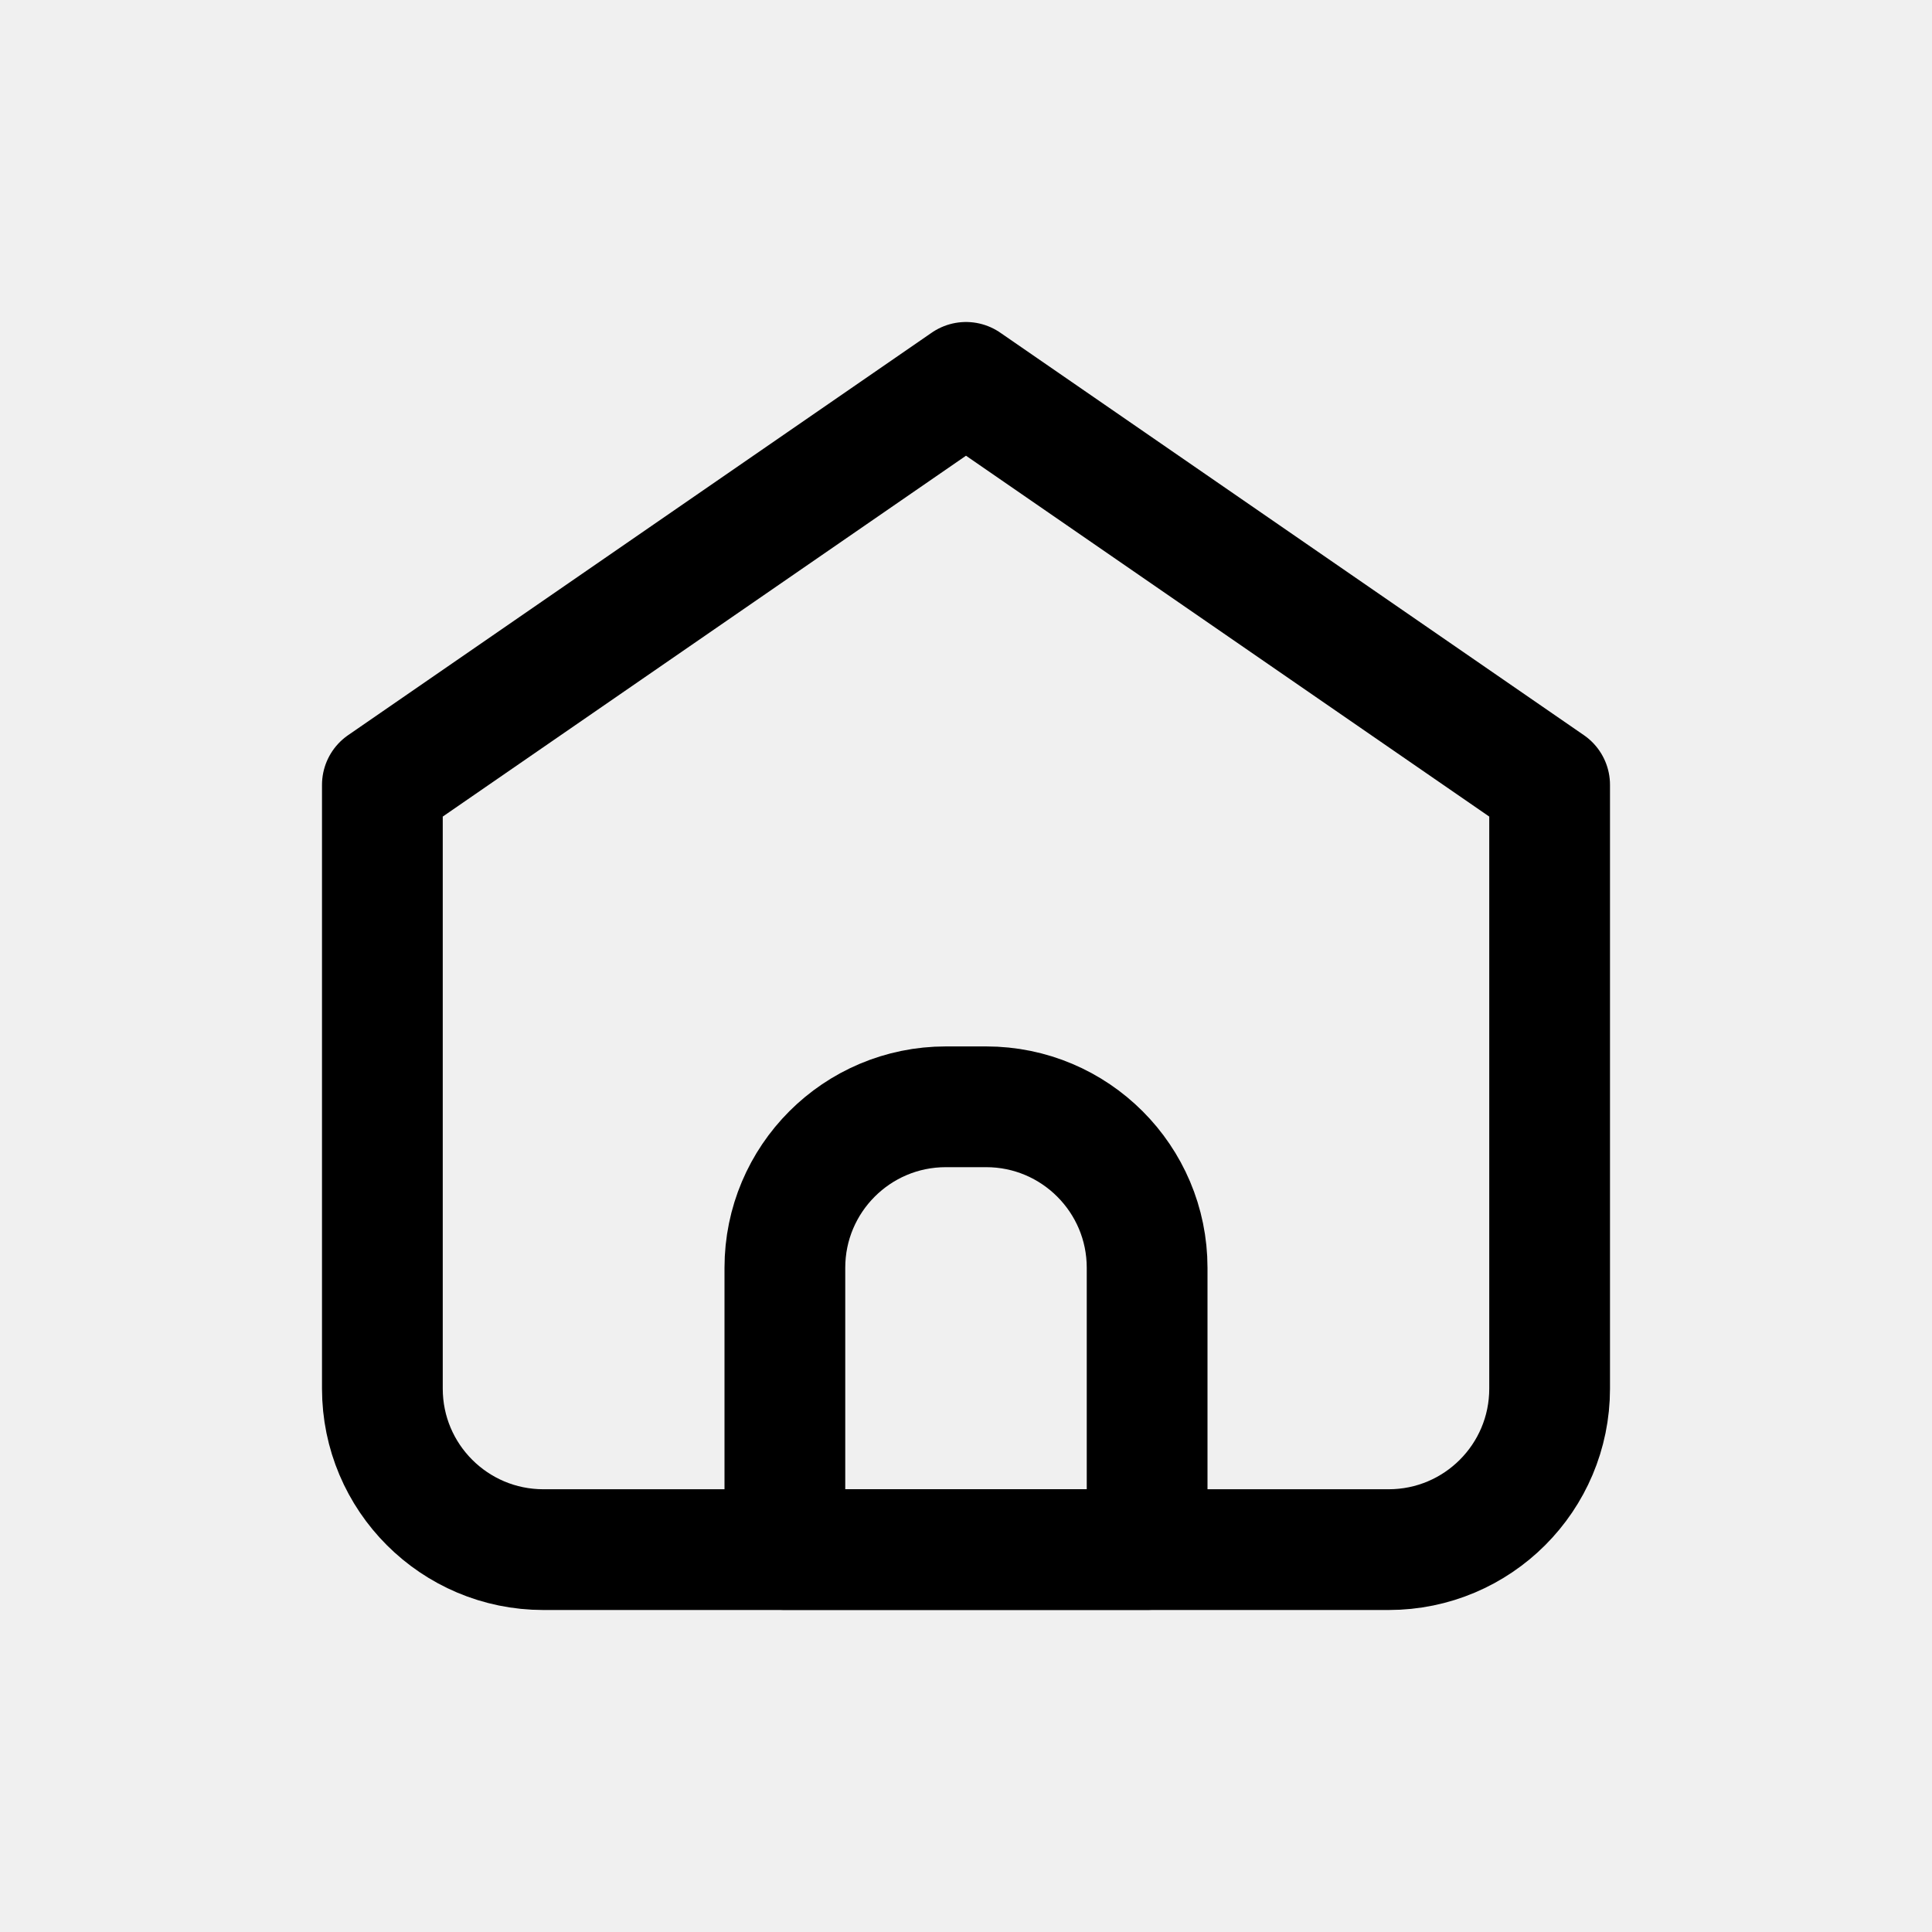
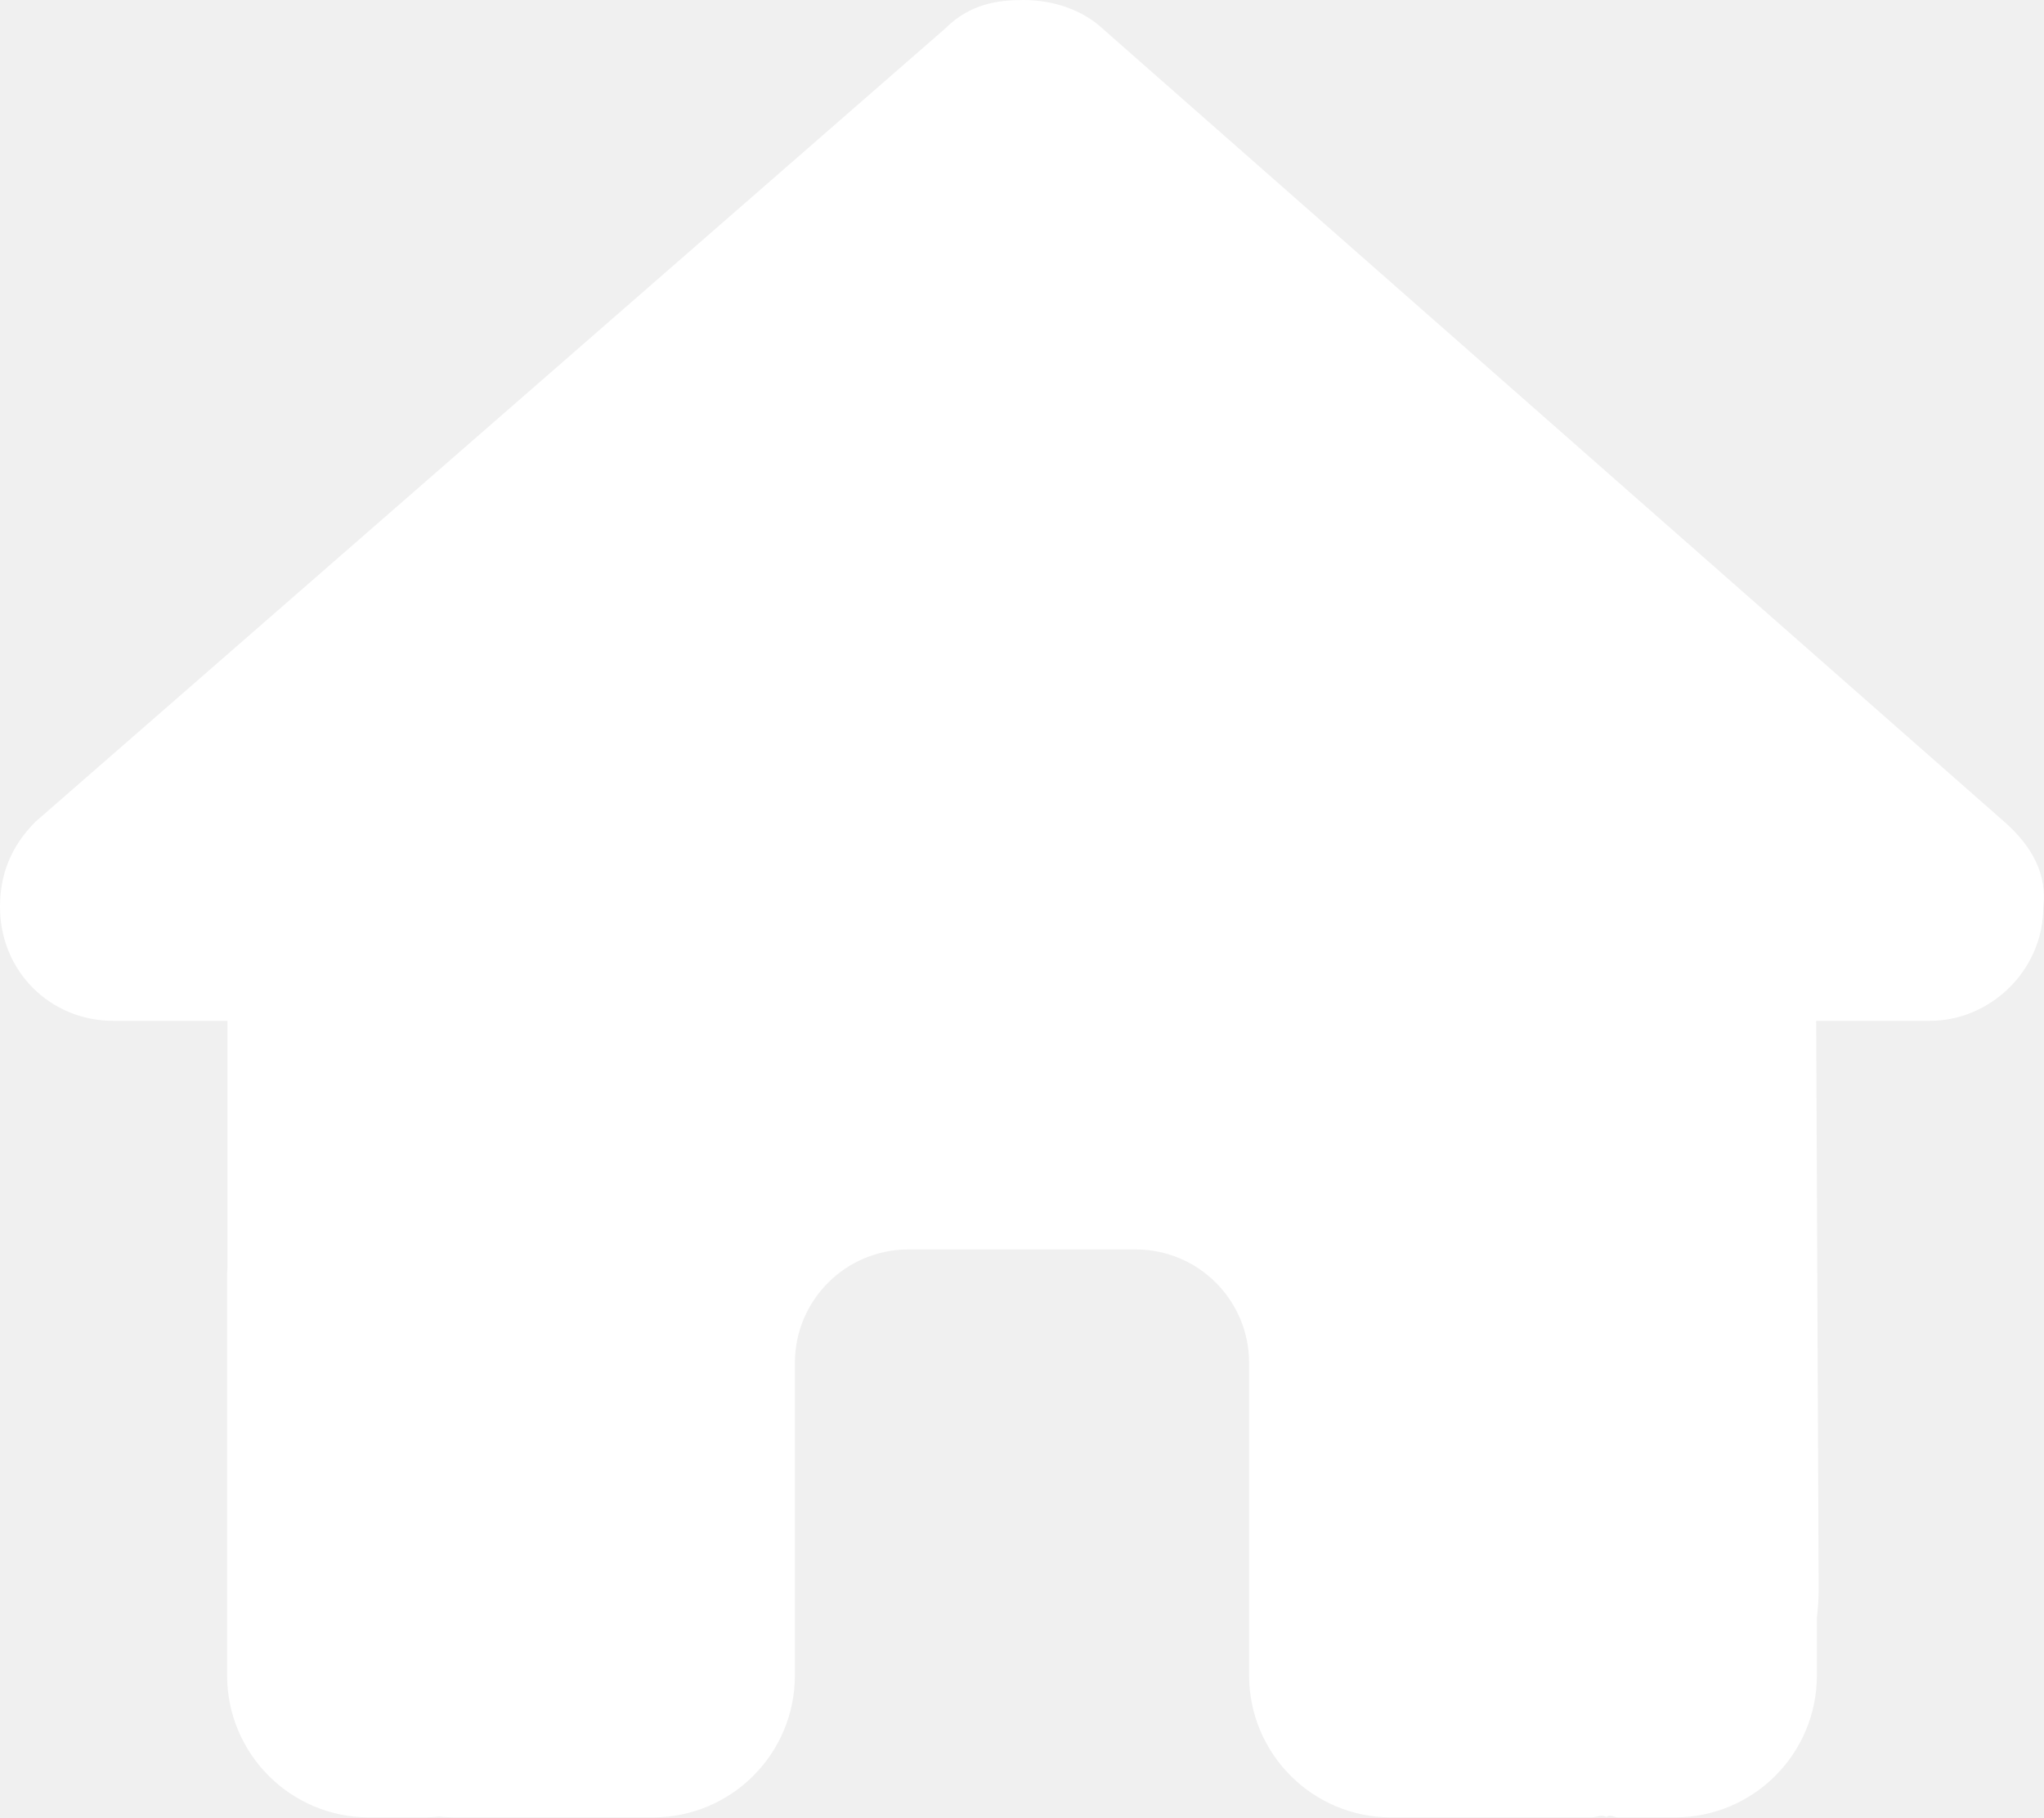
- <svg width="24" height="24" fill="none" viewBox="0 0 24 24">
-   <path stroke="currentColor" stroke-linecap="round" stroke-linejoin="round" stroke-width="1.5" d="M6.75 19.25H17.25C18.355 19.25 19.25 18.355 19.25 17.25V9.75L12 4.75L4.75 9.75V17.25C4.75 18.355 5.646 19.25 6.75 19.25Z" />
-   <path stroke="currentColor" stroke-linecap="round" stroke-linejoin="round" stroke-width="1.5" d="M9.75 15.749C9.75 14.645 10.645 13.749 11.75 13.749H12.25C13.354 13.749 14.25 14.645 14.25 15.749V19.249H9.75V15.749Z" />
+ <svg xmlns="http://www.w3.org/2000/svg" version="1.1" id="Layer_1" x="0px" y="0px" viewBox="0 0 576 512" style="enable-background:new 0 0 576 512;" xml:space="preserve">
+   <style type="text/css">
+ 	.st0{fill:#FFFFFF;}
+ </style>
+   <path class="st0" d="M575.8,255.5c0,18-15,32.1-32,32.1h-32l0.7,160.1c0,2.8-0.2,5.4-0.5,8.1V472c0,22.1-17.9,40-40,40h-16  c-1.1,0-2.2-0.9-3.3-0.1c-1.4-0.8-2.8,0.1-4.2,0.1H392c-22.1,0-40-17.9-40-40v-88c0-17.7-14.3-32-32-32h-64c-17.7,0-32,14.3-32,32  v88c0,22.1-17.9,40-40,40h-55.9c-1.5,0-3-0.1-4.5-0.2c-1.2,0.1-2.4,0.2-3.6,0.2h-16c-22.1,0-40-17.9-40-40V360c0-0.9,0-1.9,0.1-2.8  v-69.6H32c-18,0-32-14.1-32-32.1c0-9,3-17,10-24L266.4,8c7-7,15-8,22-8s15,2,21.1,7l255.3,224.5  C572.8,238.5,576.9,246.5,575.8,255.5L575.8,255.5z" />
</svg>
